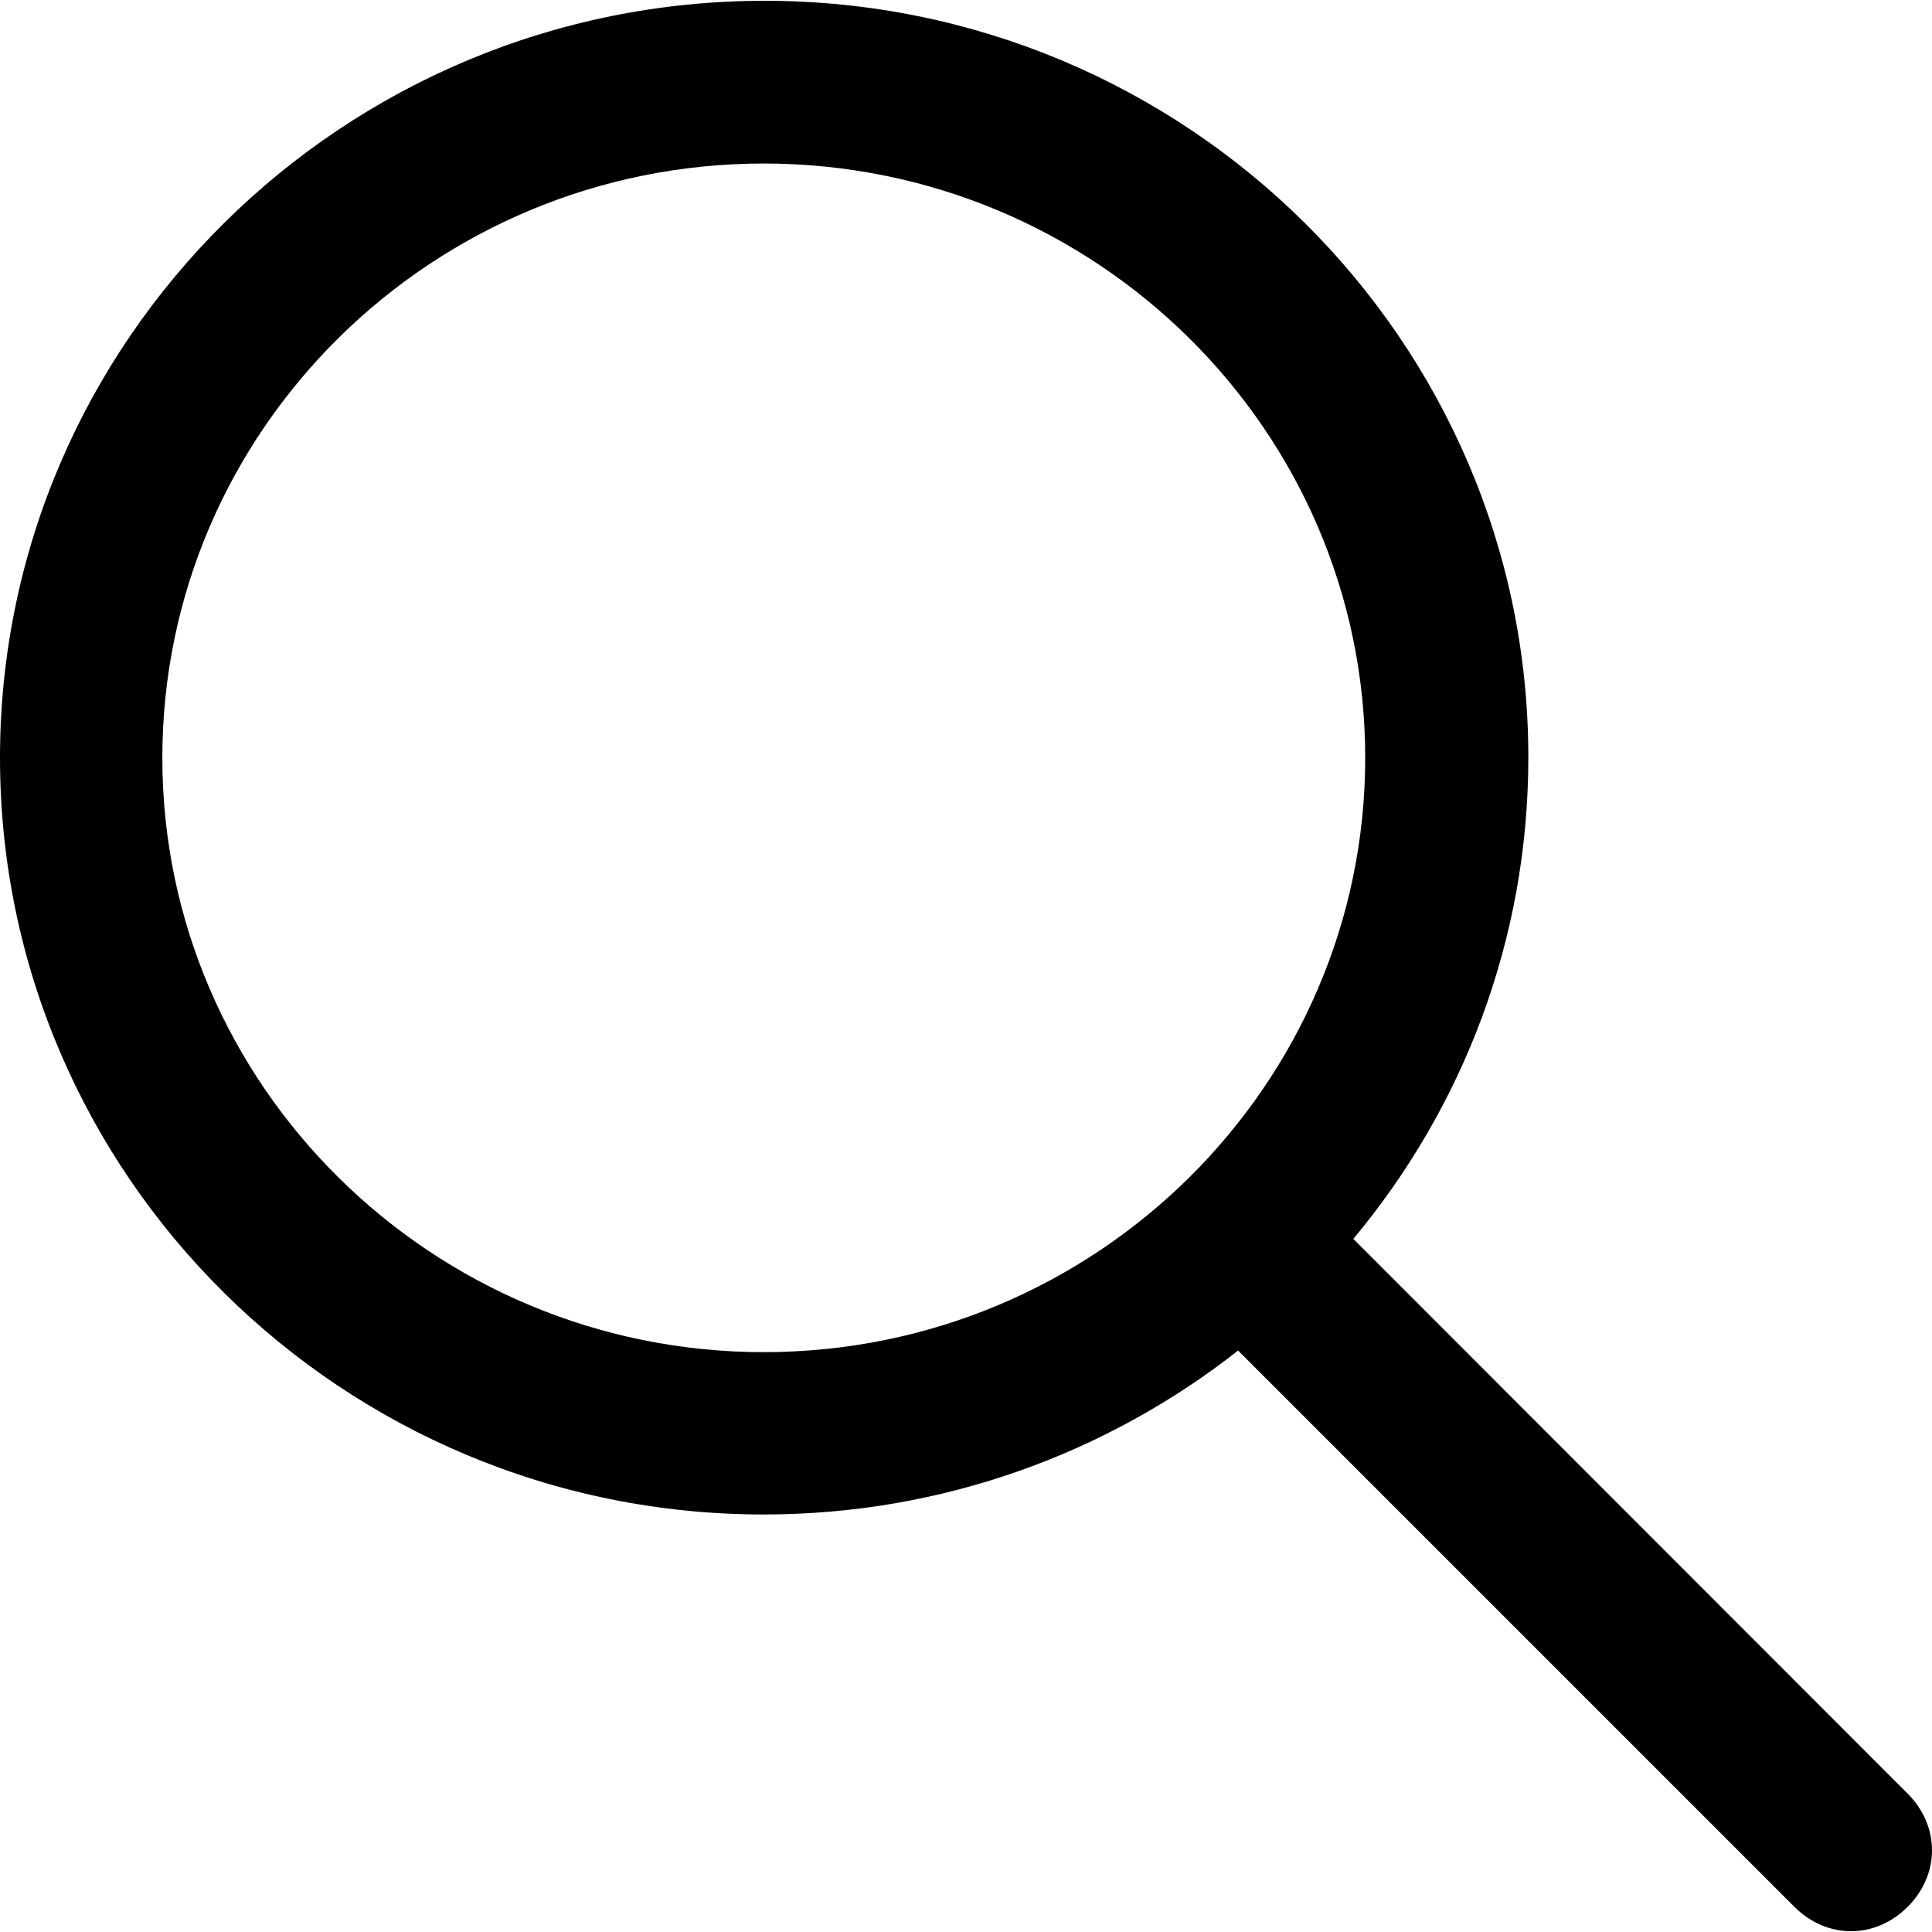
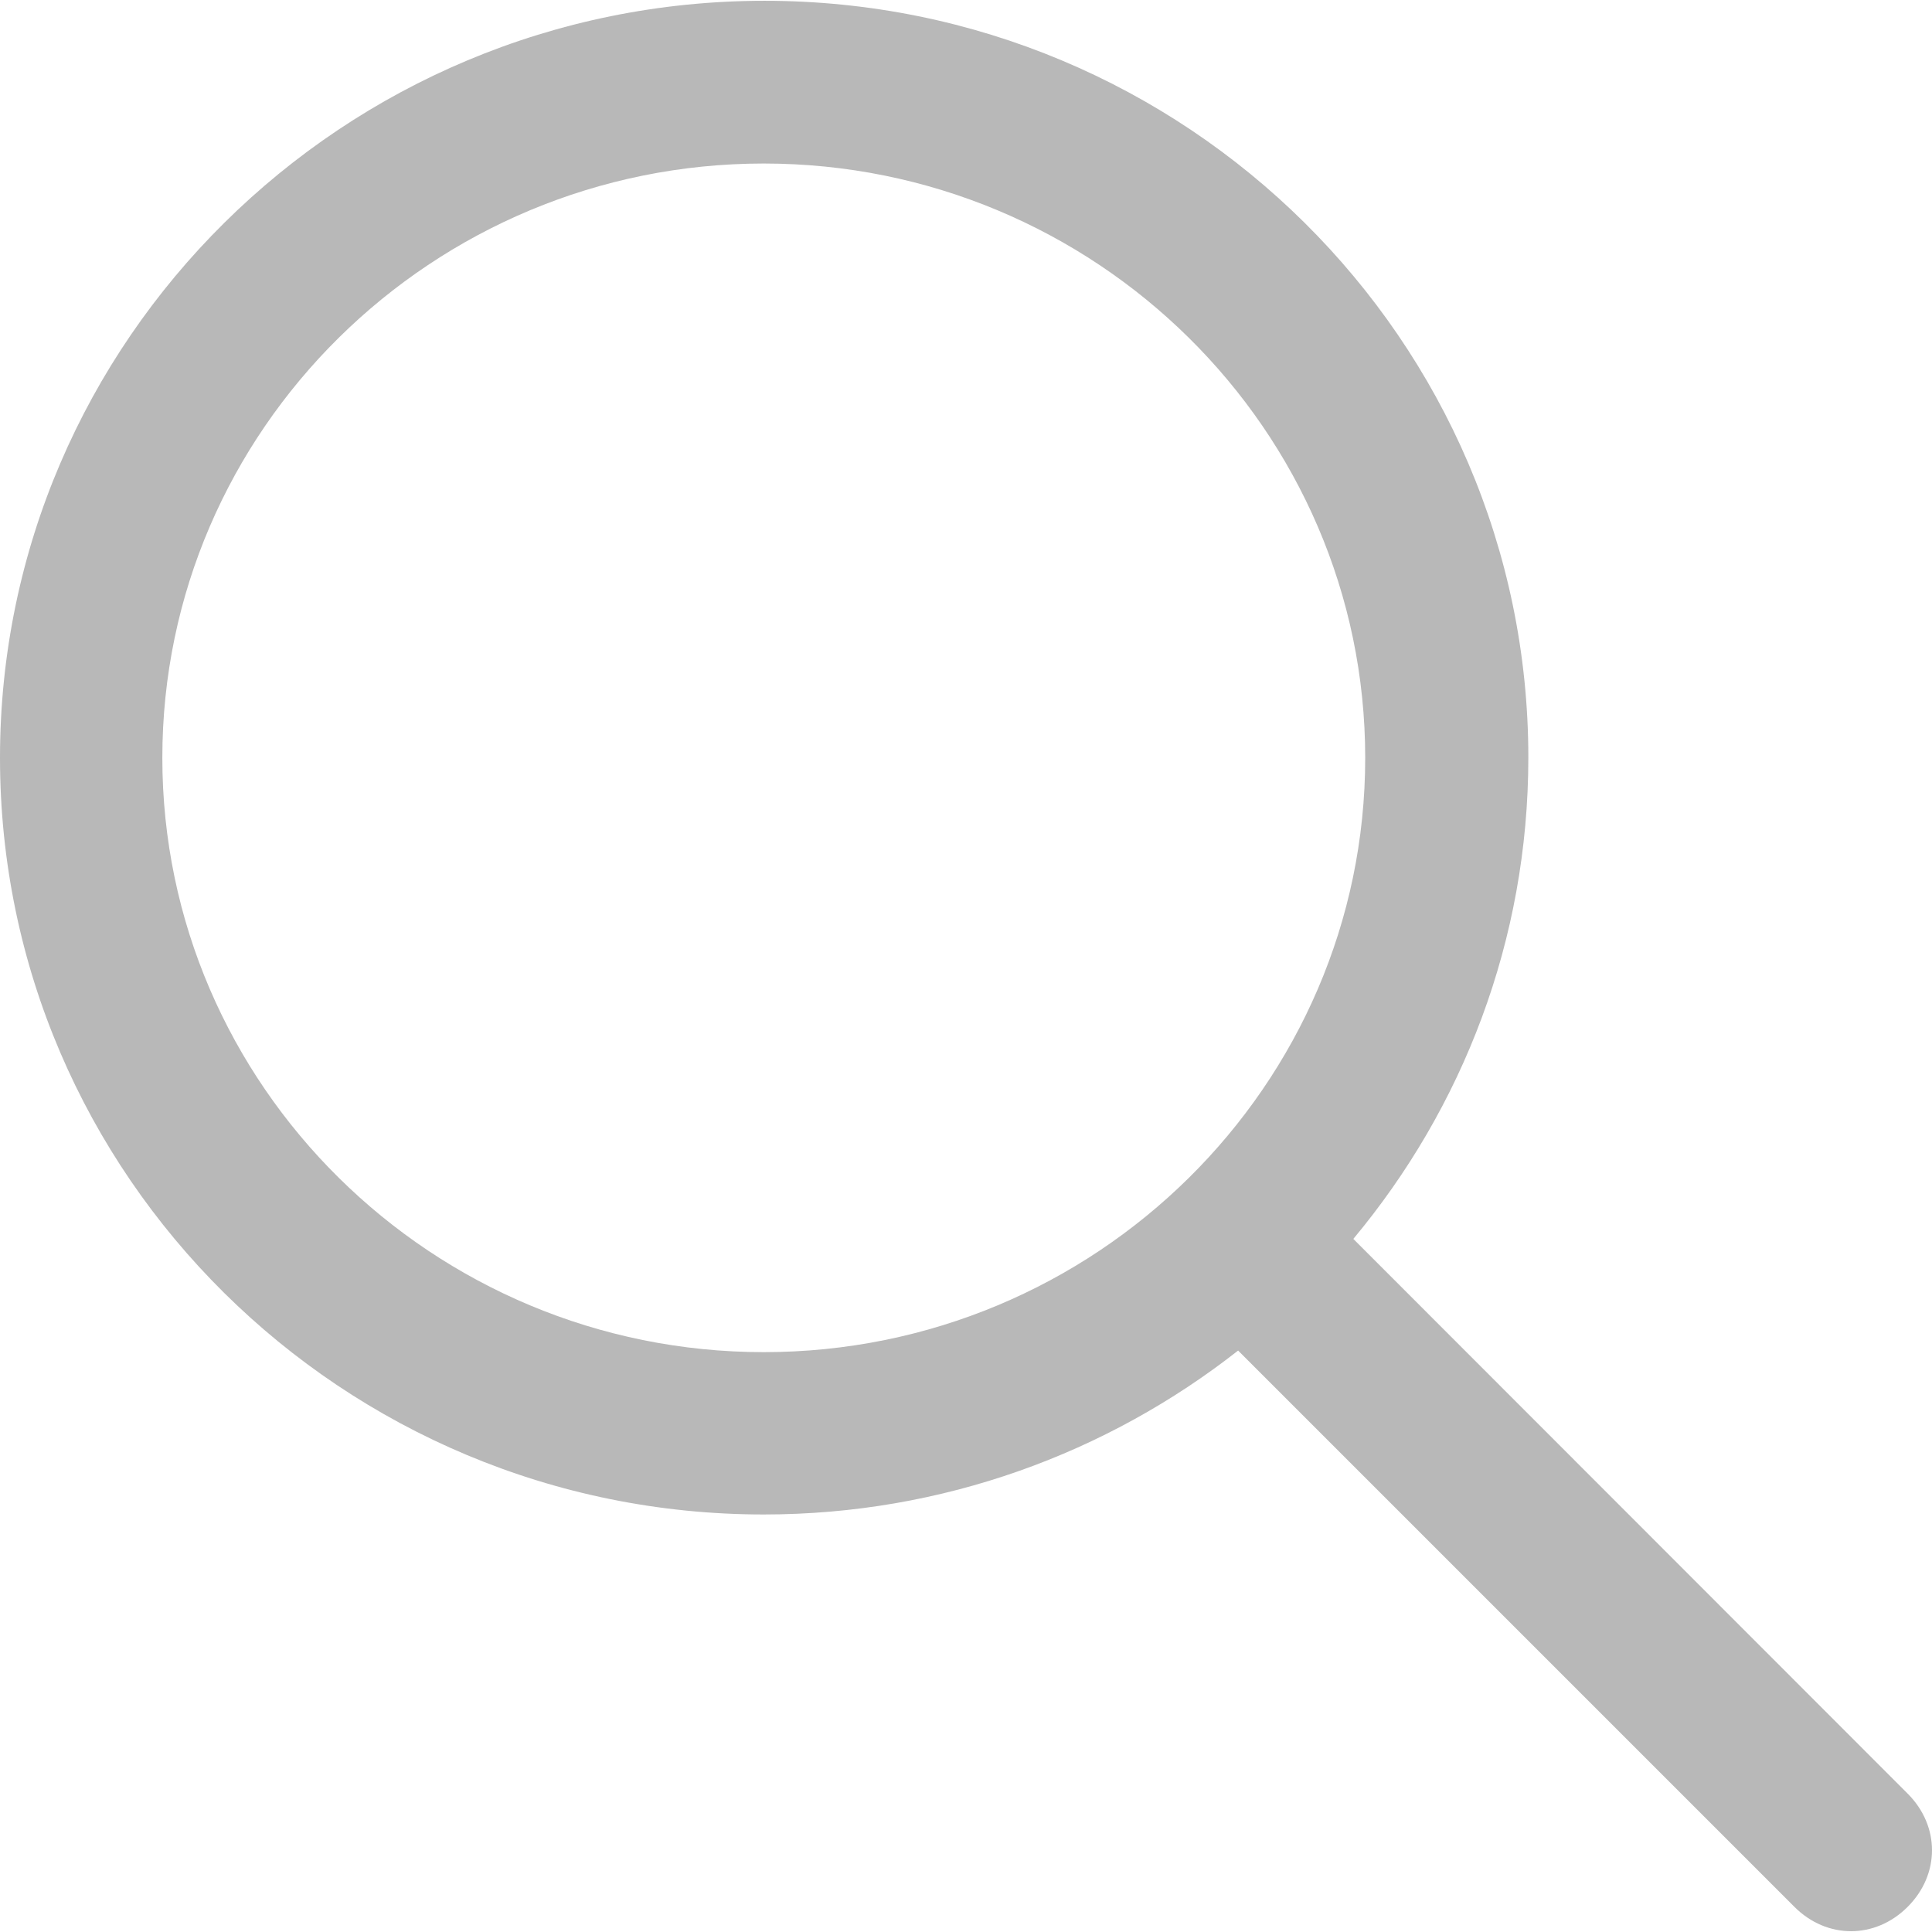
- <svg xmlns="http://www.w3.org/2000/svg" version="1.1" id="Capa_1" x="0px" y="0px" viewBox="0 0 487.95 487.95" style="enable-background:new 0 0 487.95 487.95;" xml:space="preserve">
-   <g>
-     <g>
-       <path d="M481.8,453l-140-140.1c27.6-33.1,44.2-75.4,44.2-121.6C386,85.9,299.5,0.2,193.1,0.2S0,86,0,191.4s86.5,191.1,192.9,191.1    c45.2,0,86.8-15.5,119.8-41.4l140.5,140.5c8.2,8.2,20.4,8.2,28.6,0C490,473.4,490,461.2,481.8,453z M41,191.4    c0-82.8,68.2-150.1,151.9-150.1s151.9,67.3,151.9,150.1s-68.2,150.1-151.9,150.1S41,274.1,41,191.4z" />
-     </g>
+ <svg xmlns="http://www.w3.org/2000/svg" id="SvgjsSvg1001" width="288" height="288" version="1.1">
+   <defs id="SvgjsDefs1002" />
+   <g id="SvgjsG1008">
+     <svg enable-background="new 0 0 487.95 487.95" viewBox="0 0 487.95 487.95" width="288" height="288">
+       <path d="M481.8,453l-140-140.1c27.6-33.1,44.2-75.4,44.2-121.6C386,85.9,299.5,0.2,193.1,0.2S0,86,0,191.4s86.5,191.1,192.9,191.1    c45.2,0,86.8-15.5,119.8-41.4l140.5,140.5c8.2,8.2,20.4,8.2,28.6,0C490,473.4,490,461.2,481.8,453z M41,191.4    c0-82.8,68.2-150.1,151.9-150.1s151.9,67.3,151.9,150.1s-68.2,150.1-151.9,150.1S41,274.1,41,191.4z" fill="#b8b8b8" class="color000 svgShape" />
+     </svg>
  </g>
-   <g>
- </g>
-   <g>
- </g>
-   <g>
- </g>
-   <g>
- </g>
-   <g>
- </g>
-   <g>
- </g>
-   <g>
- </g>
-   <g>
- </g>
-   <g>
- </g>
-   <g>
- </g>
-   <g>
- </g>
-   <g>
- </g>
-   <g>
- </g>
-   <g>
- </g>
-   <g>
- </g>
</svg>
